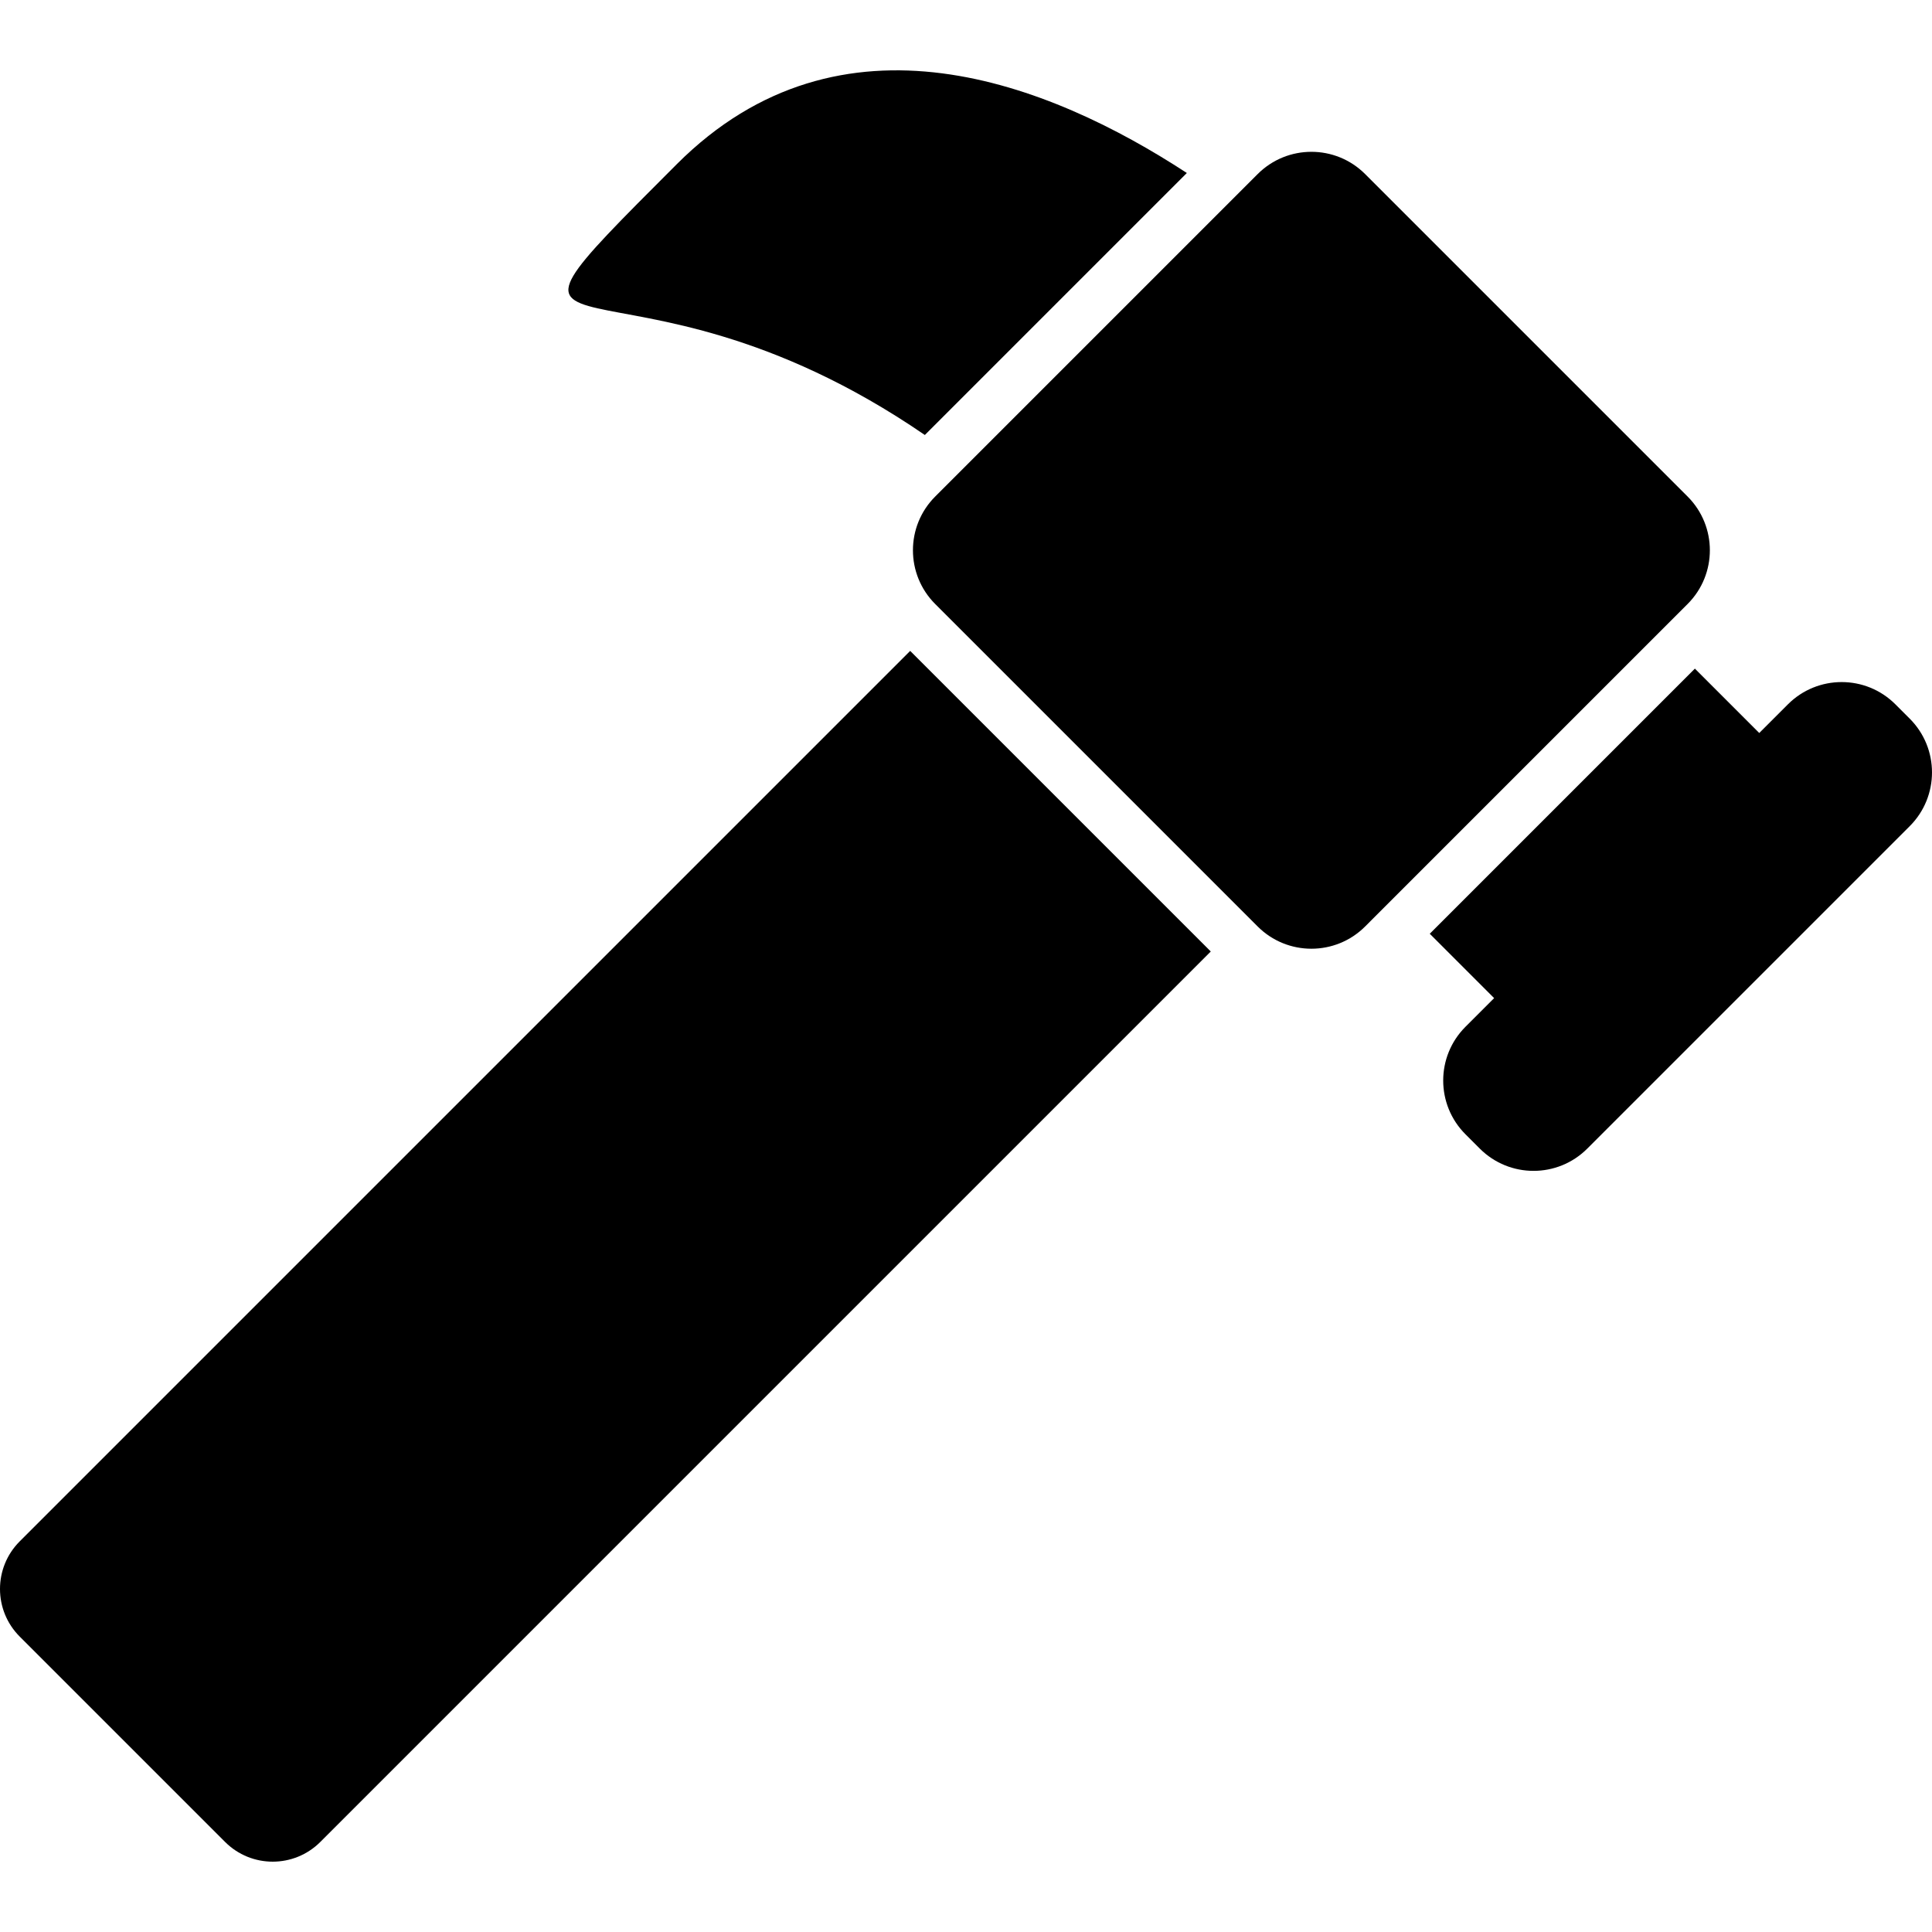
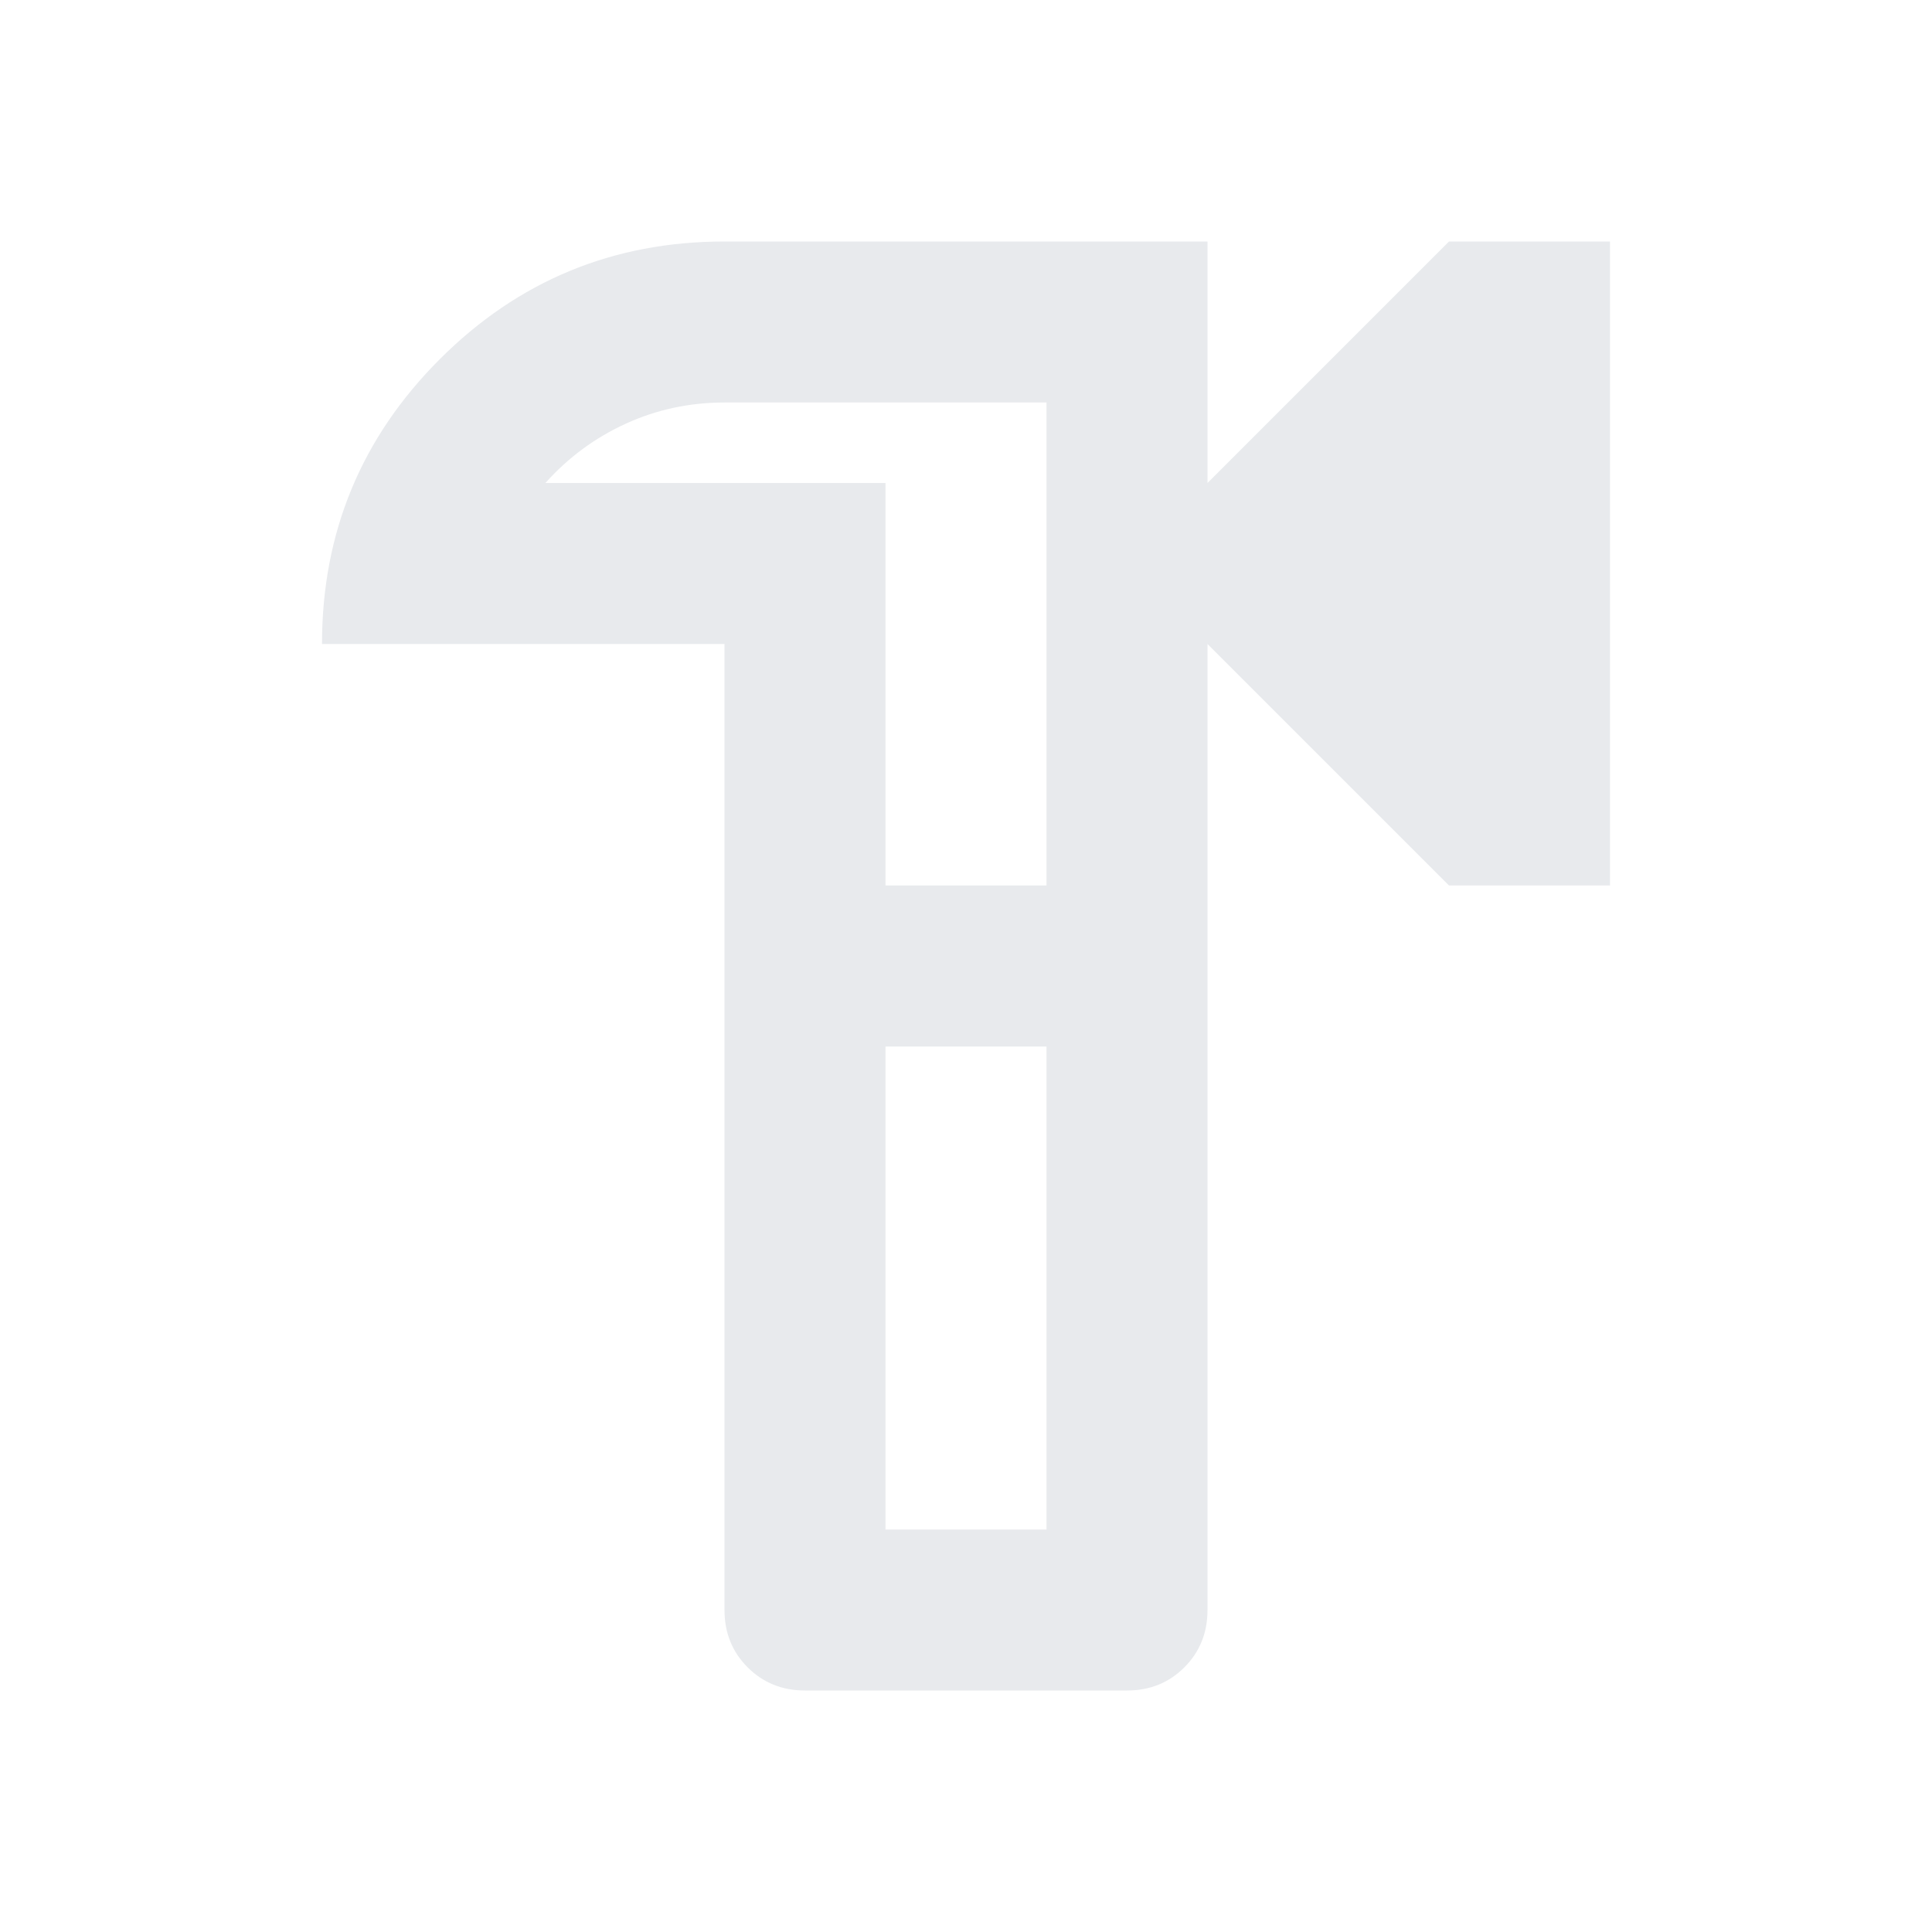
- <svg xmlns="http://www.w3.org/2000/svg" fill="#000000" version="1.1" id="Capa_1" width="800px" height="800px" viewBox="0 0 950.002 950.002" xml:space="preserve">
-   <g>
-     <g>
-       <path d="M110.677,905.72c12.932,12.933,33.899,12.933,46.832,0l437.854-437.854l-147.81-147.808L9.699,757.912    c-12.933,12.932-12.933,33.899,0,46.831L110.677,905.72z" />
-       <path d="M932.007,346.334c-14.595-14.595-38.258-14.595-52.853,0l-14.095,14.094l-31.65-31.651l-130.37,130.37l31.652,31.651    l-14.095,14.095c-14.595,14.595-14.595,38.258,0,52.853l7.047,7.047c14.596,14.596,38.259,14.596,52.854,0l158.558-158.558    c14.596-14.595,14.596-38.258,0-52.853L932.007,346.334z" />
-       <path d="M454.761,213.893L583.589,85.066c-67.477-44.102-169.99-85.148-250.773-4.364    C217.524,195.991,303.427,110.102,454.761,213.893z" />
-       <path d="M459.857,244.153c-14.596,14.595-14.596,38.258,0,52.853l5.374,5.374L613.04,450.189l5.374,5.374    c7.297,7.297,16.862,10.945,26.426,10.945c9.564,0,19.129-3.648,26.427-10.945l14.094-14.095l130.37-130.37l14.094-14.094    c14.595-14.595,14.595-38.258,0-52.853L671.267,85.595c-7.297-7.297-16.86-10.946-26.426-10.946    c-9.564,0-19.129,3.649-26.426,10.946l-13.946,13.946L475.203,228.806L459.857,244.153z" />
-     </g>
-   </g>
+ <svg xmlns="http://www.w3.org/2000/svg" height="24px" viewBox="0 -960 960 960" width="24px" fill="#e8eaed">
+   <path d="M400-120q-17 0-28.5-11.5T360-160v-480H160q0-83 58.5-141.5T360-840h240v120l120-120h80v320h-80L600-640v480q0 17-11.5 28.5T560-120H400Zm40-80h80v-240h-80v240Zm0-320h80v-240H360q-26 0-49 10.5T271-720h169v200Zm40 40Z" />
</svg>
